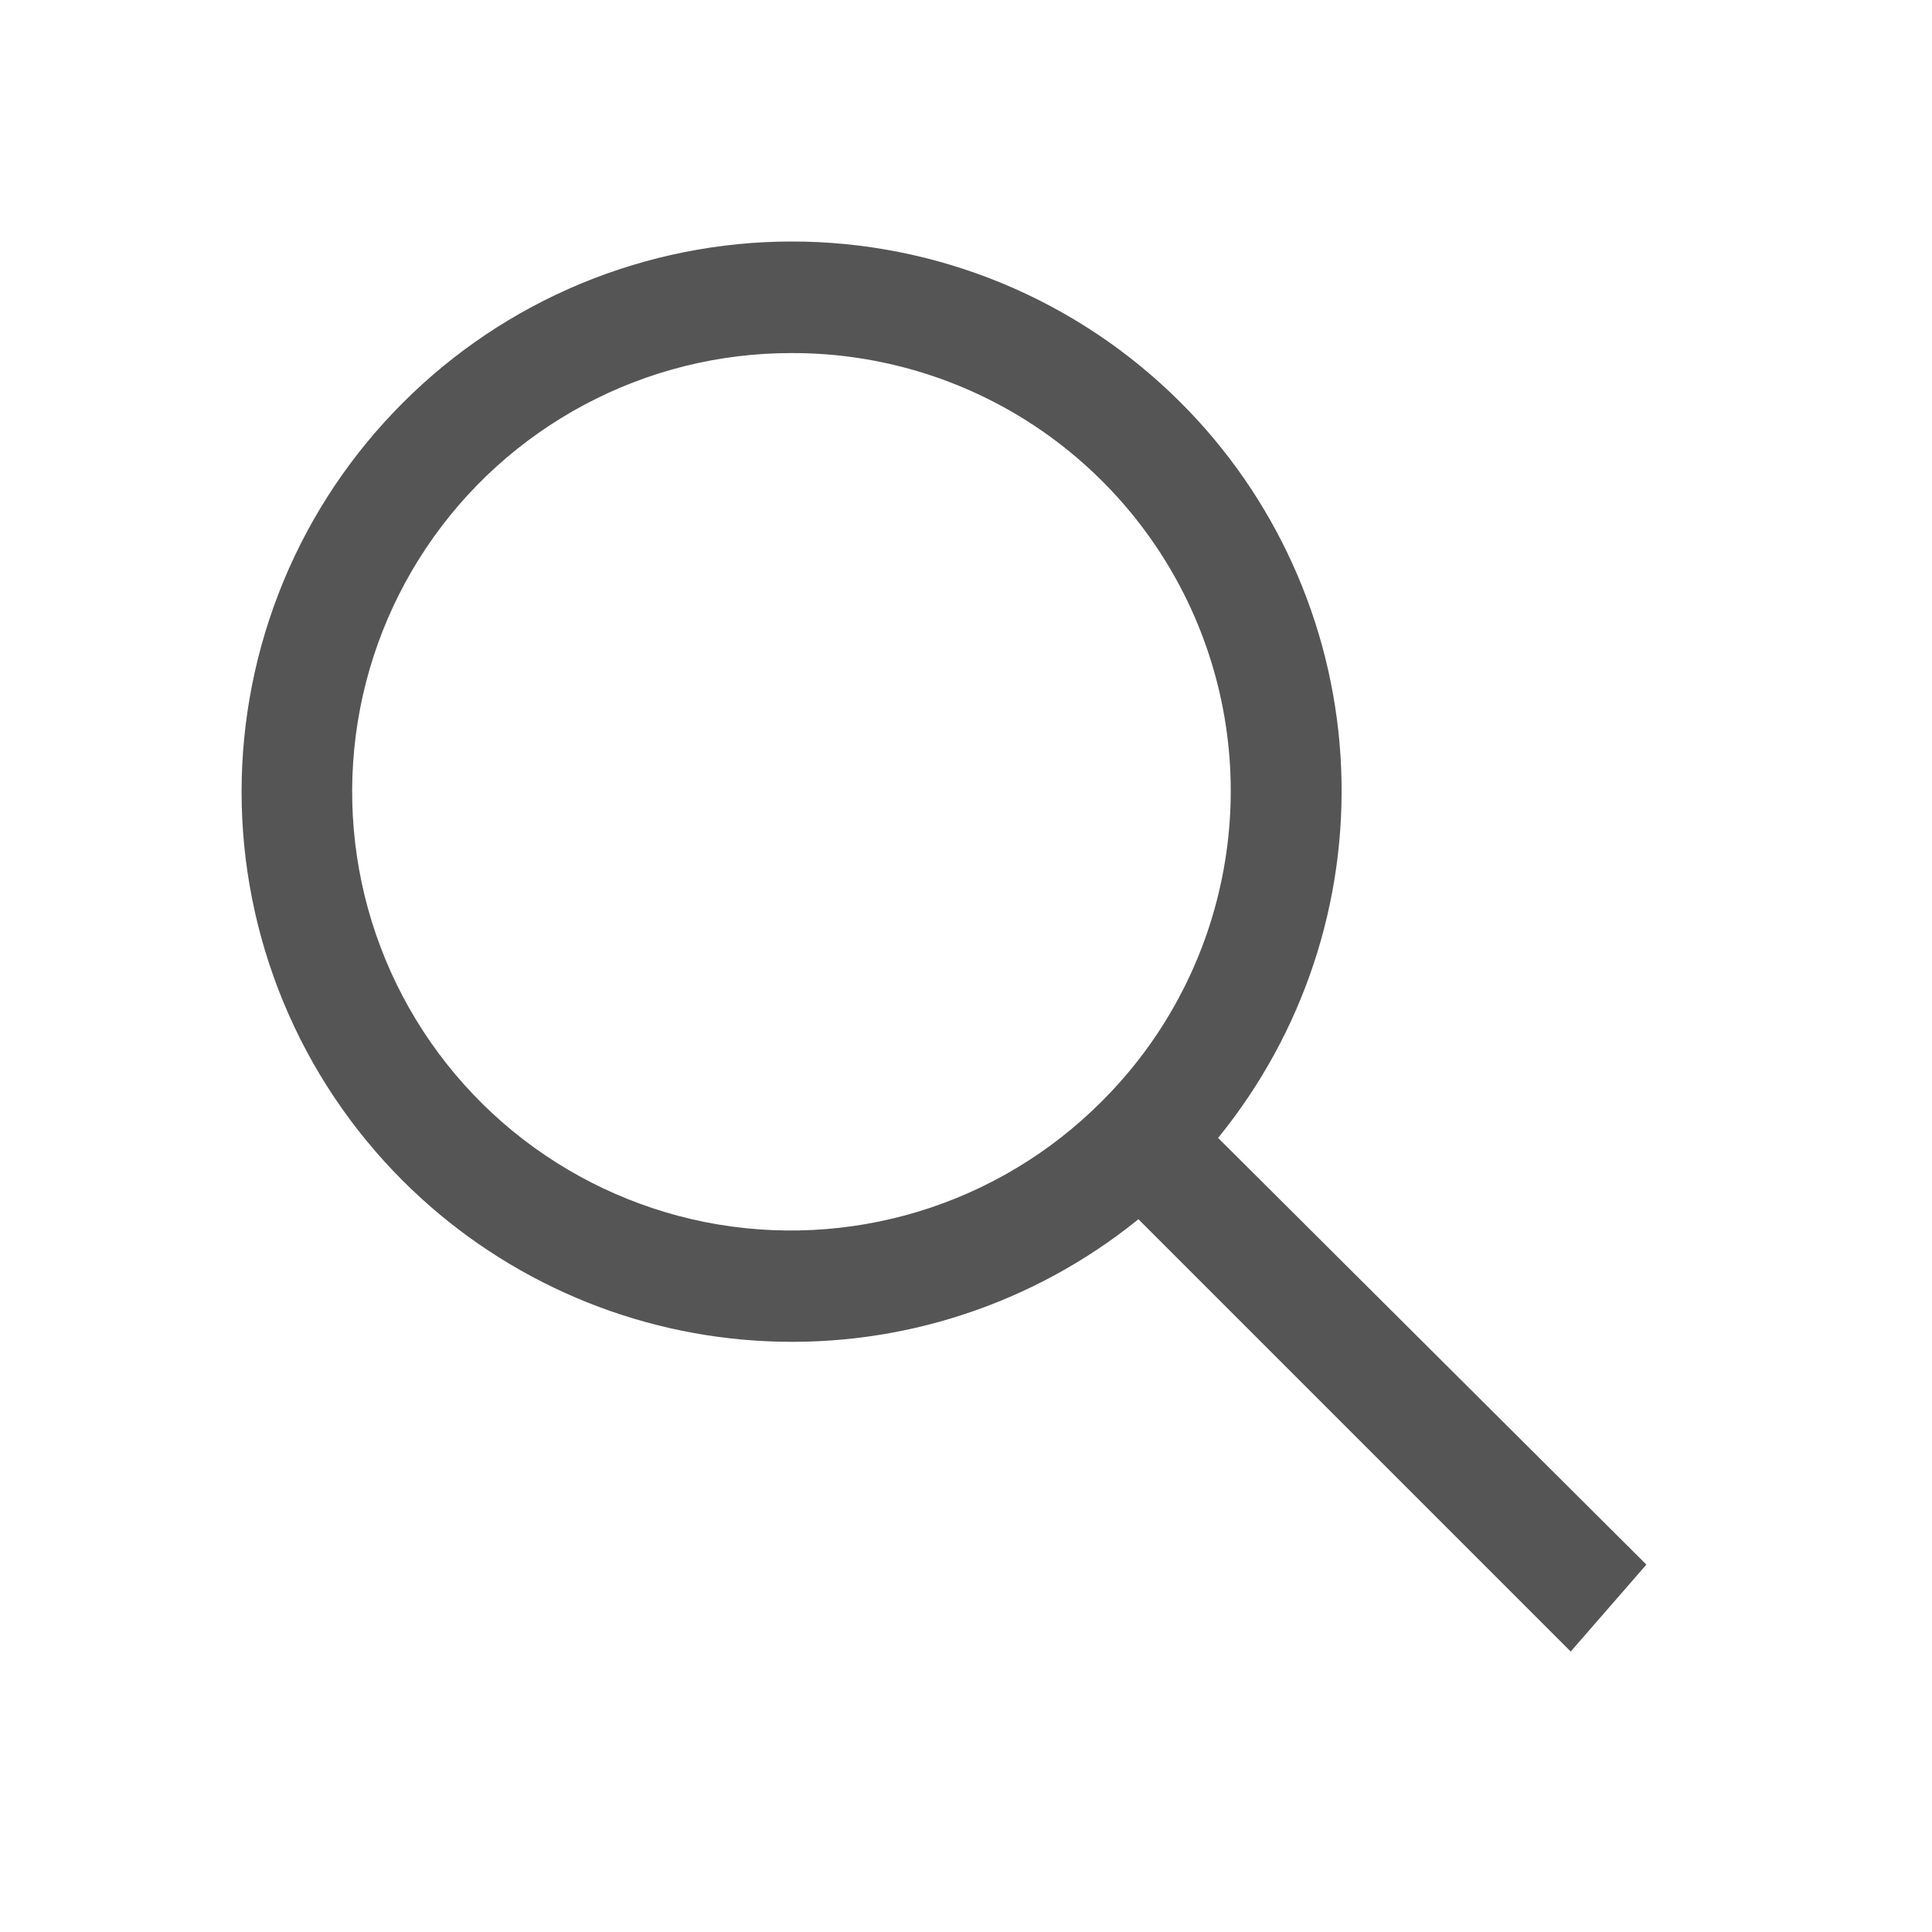
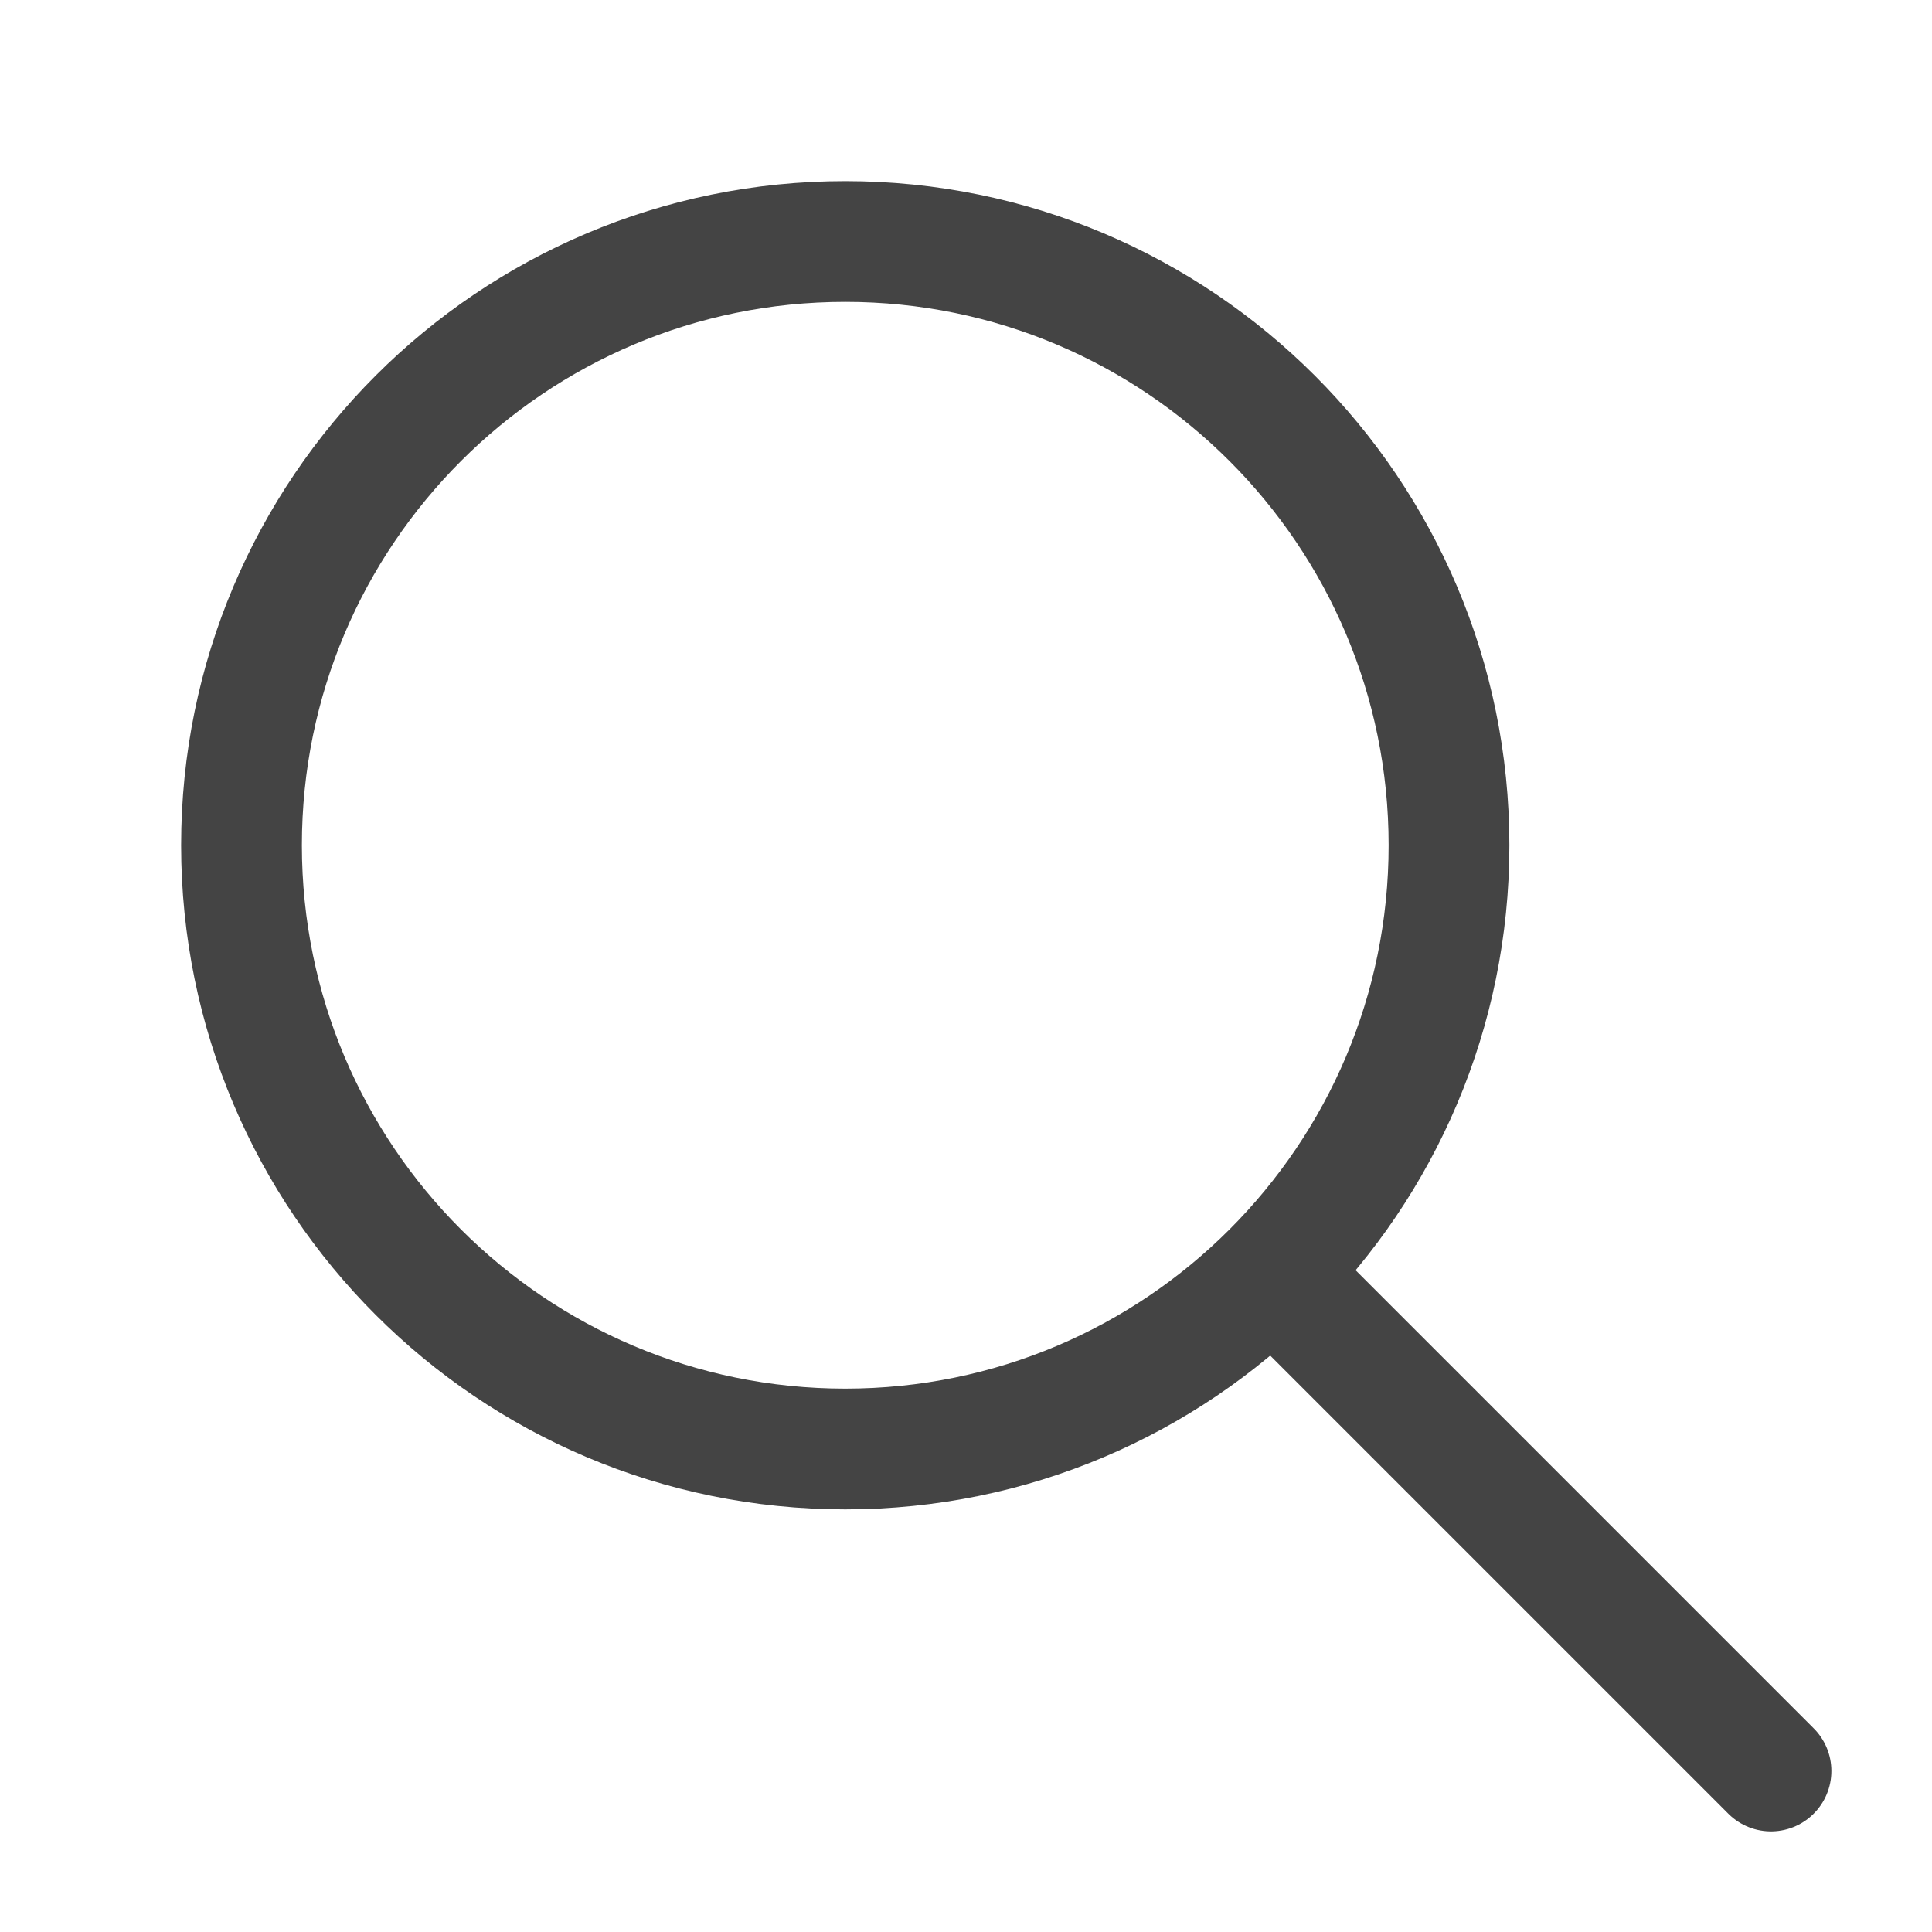
<svg xmlns="http://www.w3.org/2000/svg" width="24" height="24" viewBox="0 0 24 24" fill="none">
-   <path d="M15.132 14.136L15.242 13.996C16.257 12.682 16.759 11.043 16.652 9.386C16.545 7.729 15.838 6.168 14.662 4.996C14.027 4.362 13.274 3.86 12.444 3.517C11.615 3.175 10.727 2.999 9.83 3C8.933 3.001 8.045 3.179 7.216 3.523C6.388 3.867 5.635 4.371 5.002 5.006C4.368 5.64 3.864 6.393 3.521 7.222C3.178 8.051 3.001 8.939 3.001 9.836C3.001 10.733 3.178 11.621 3.521 12.45C3.864 13.279 4.368 14.032 5.002 14.666C6.175 15.839 7.735 16.546 9.391 16.654C11.047 16.763 12.685 16.266 14.002 15.256L14.142 15.146L14.262 15.266L19.512 20.516L20.452 19.436L15.132 14.136ZM13.682 13.686C13.048 14.321 12.268 14.789 11.41 15.05C10.552 15.311 9.643 15.356 8.763 15.182C7.884 15.007 7.061 14.618 6.367 14.049C5.674 13.48 5.132 12.749 4.789 11.921C4.446 11.092 4.313 10.191 4.401 9.299C4.489 8.407 4.796 7.55 5.295 6.805C5.794 6.059 6.469 5.449 7.261 5.027C8.052 4.605 8.935 4.385 9.832 4.386C10.911 4.383 11.966 4.7 12.864 5.298C13.762 5.897 14.462 6.748 14.875 7.745C15.288 8.742 15.395 9.839 15.182 10.897C14.97 11.955 14.447 12.926 13.682 13.686Z" fill="#555555" />
+   <circle cx="10.5" cy="10.5" r="7.5" stroke="#444444" stroke-width="1.5" stroke-linecap="round" stroke-linejoin="round" />
+   <path d="M16 16L22 22" stroke="#444444" stroke-width="1.5" stroke-linecap="round" stroke-linejoin="round" />
</svg>
